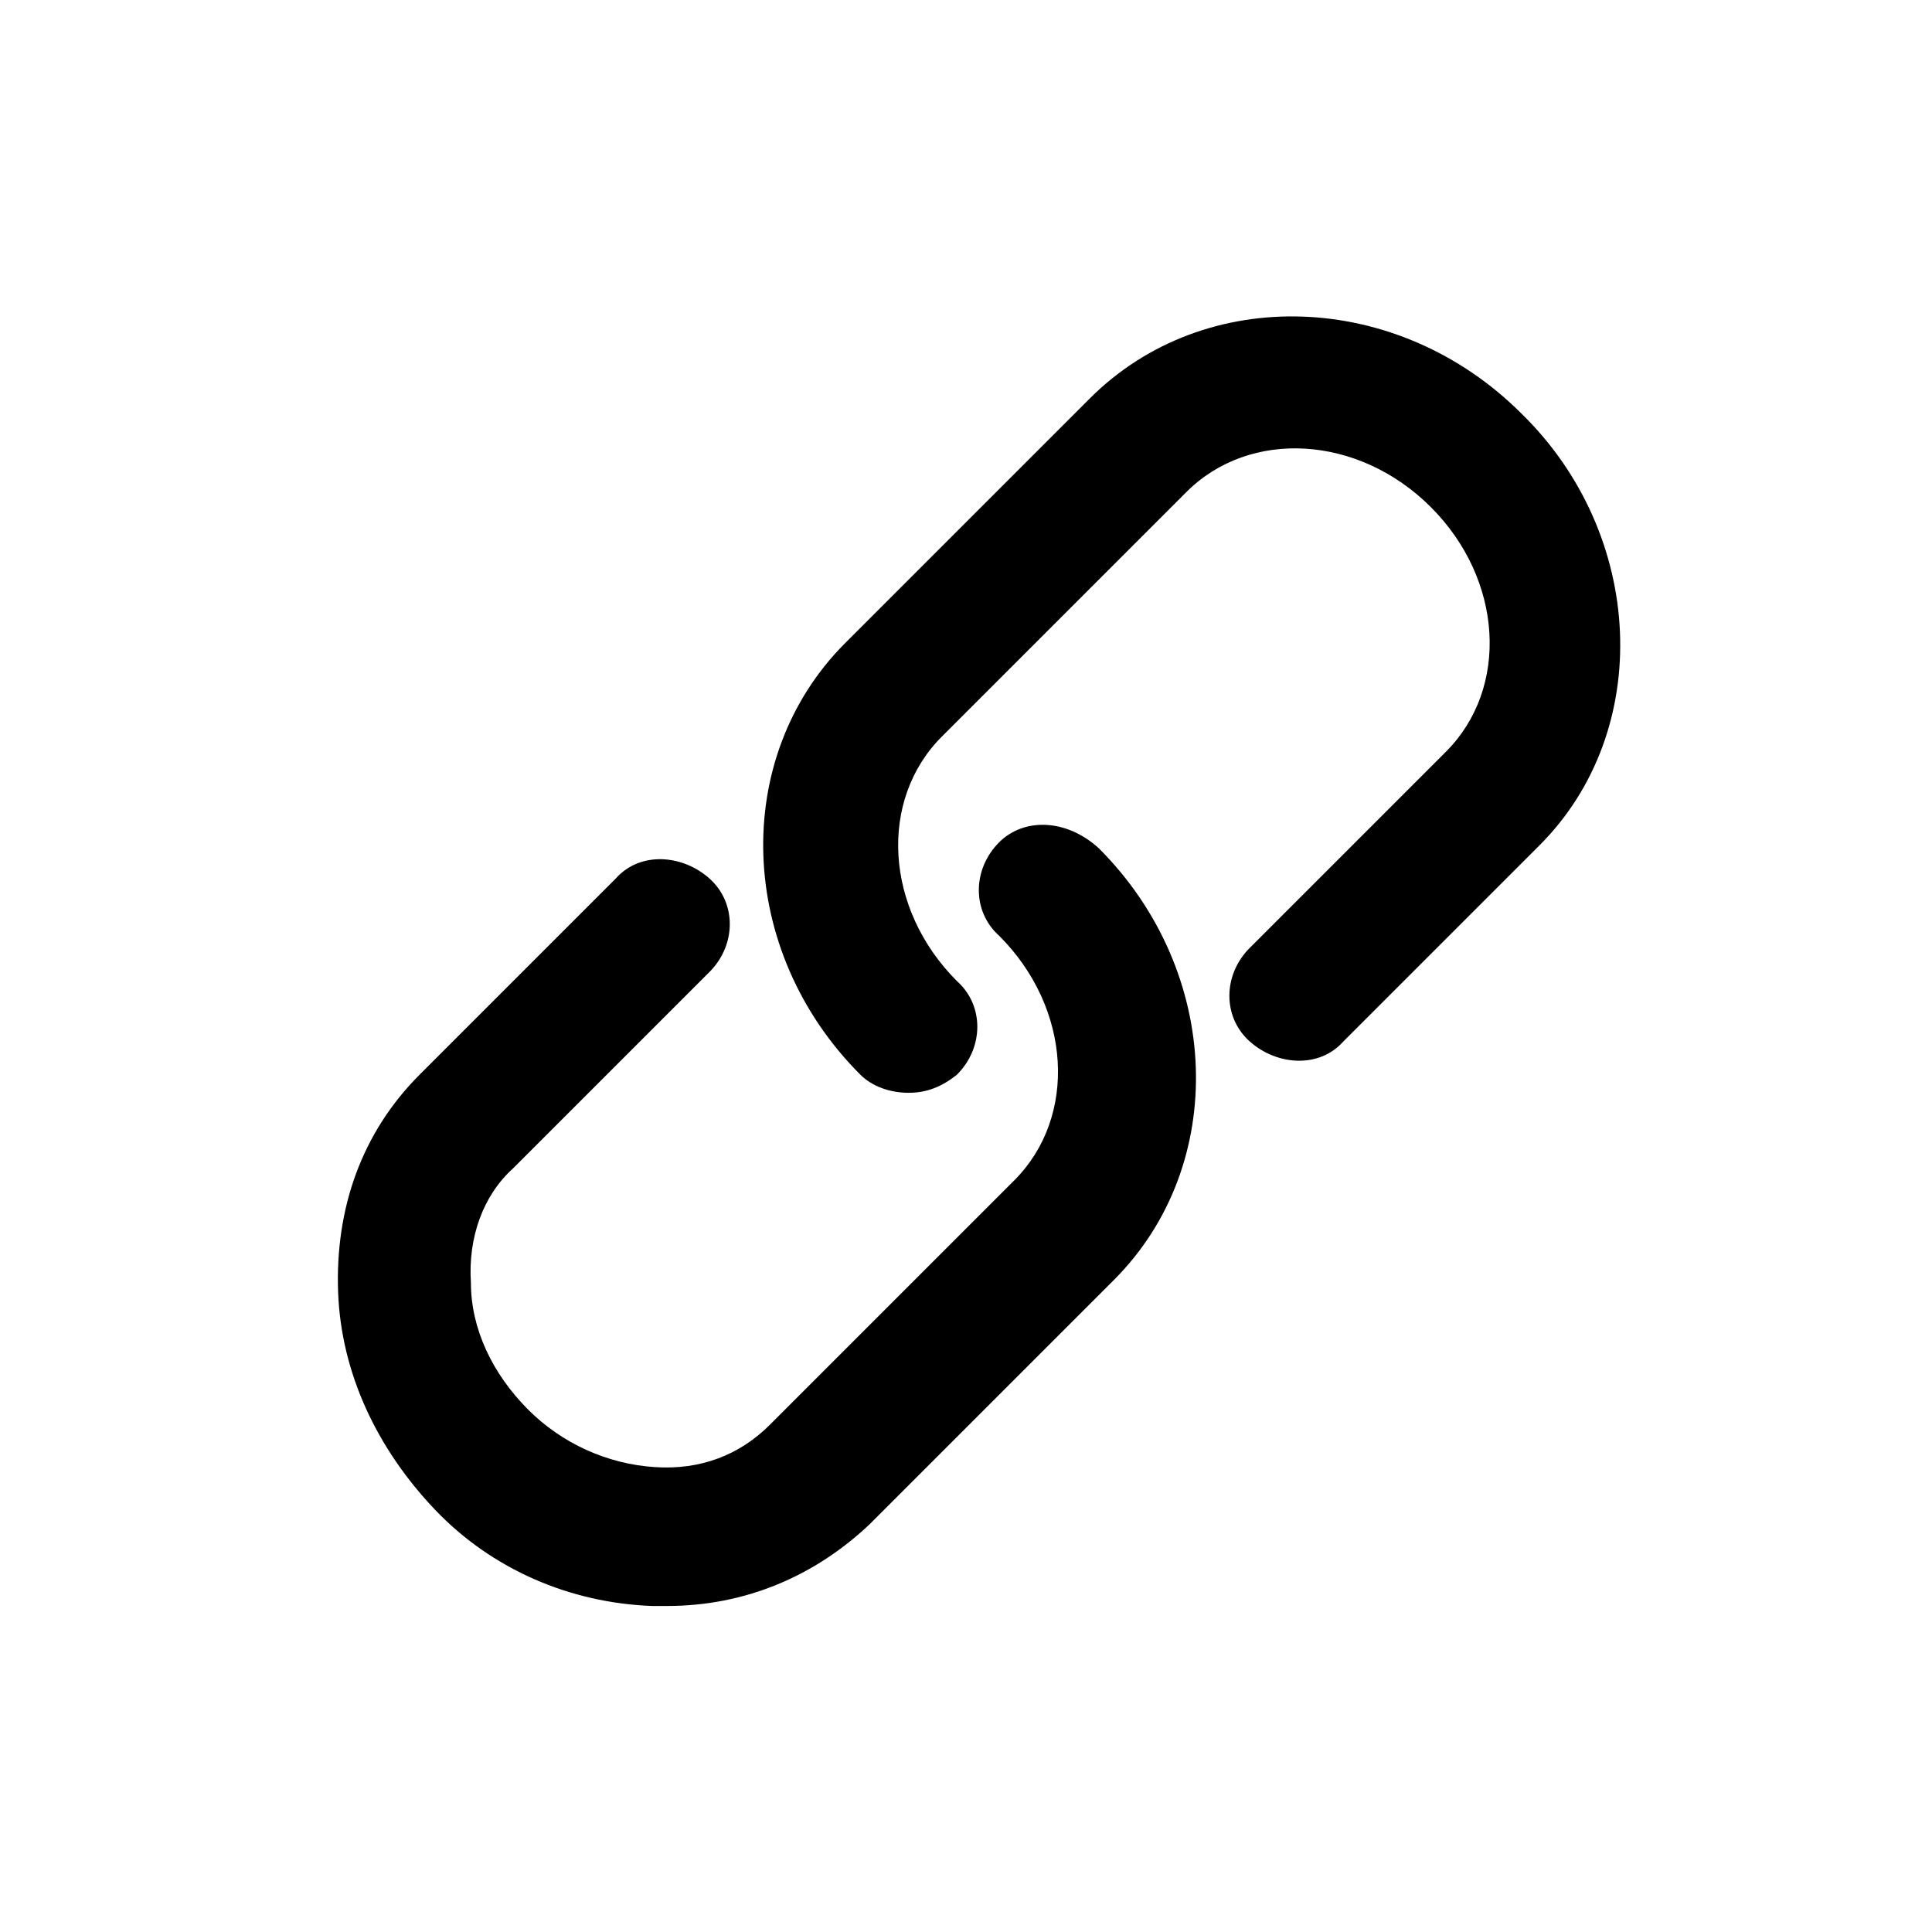
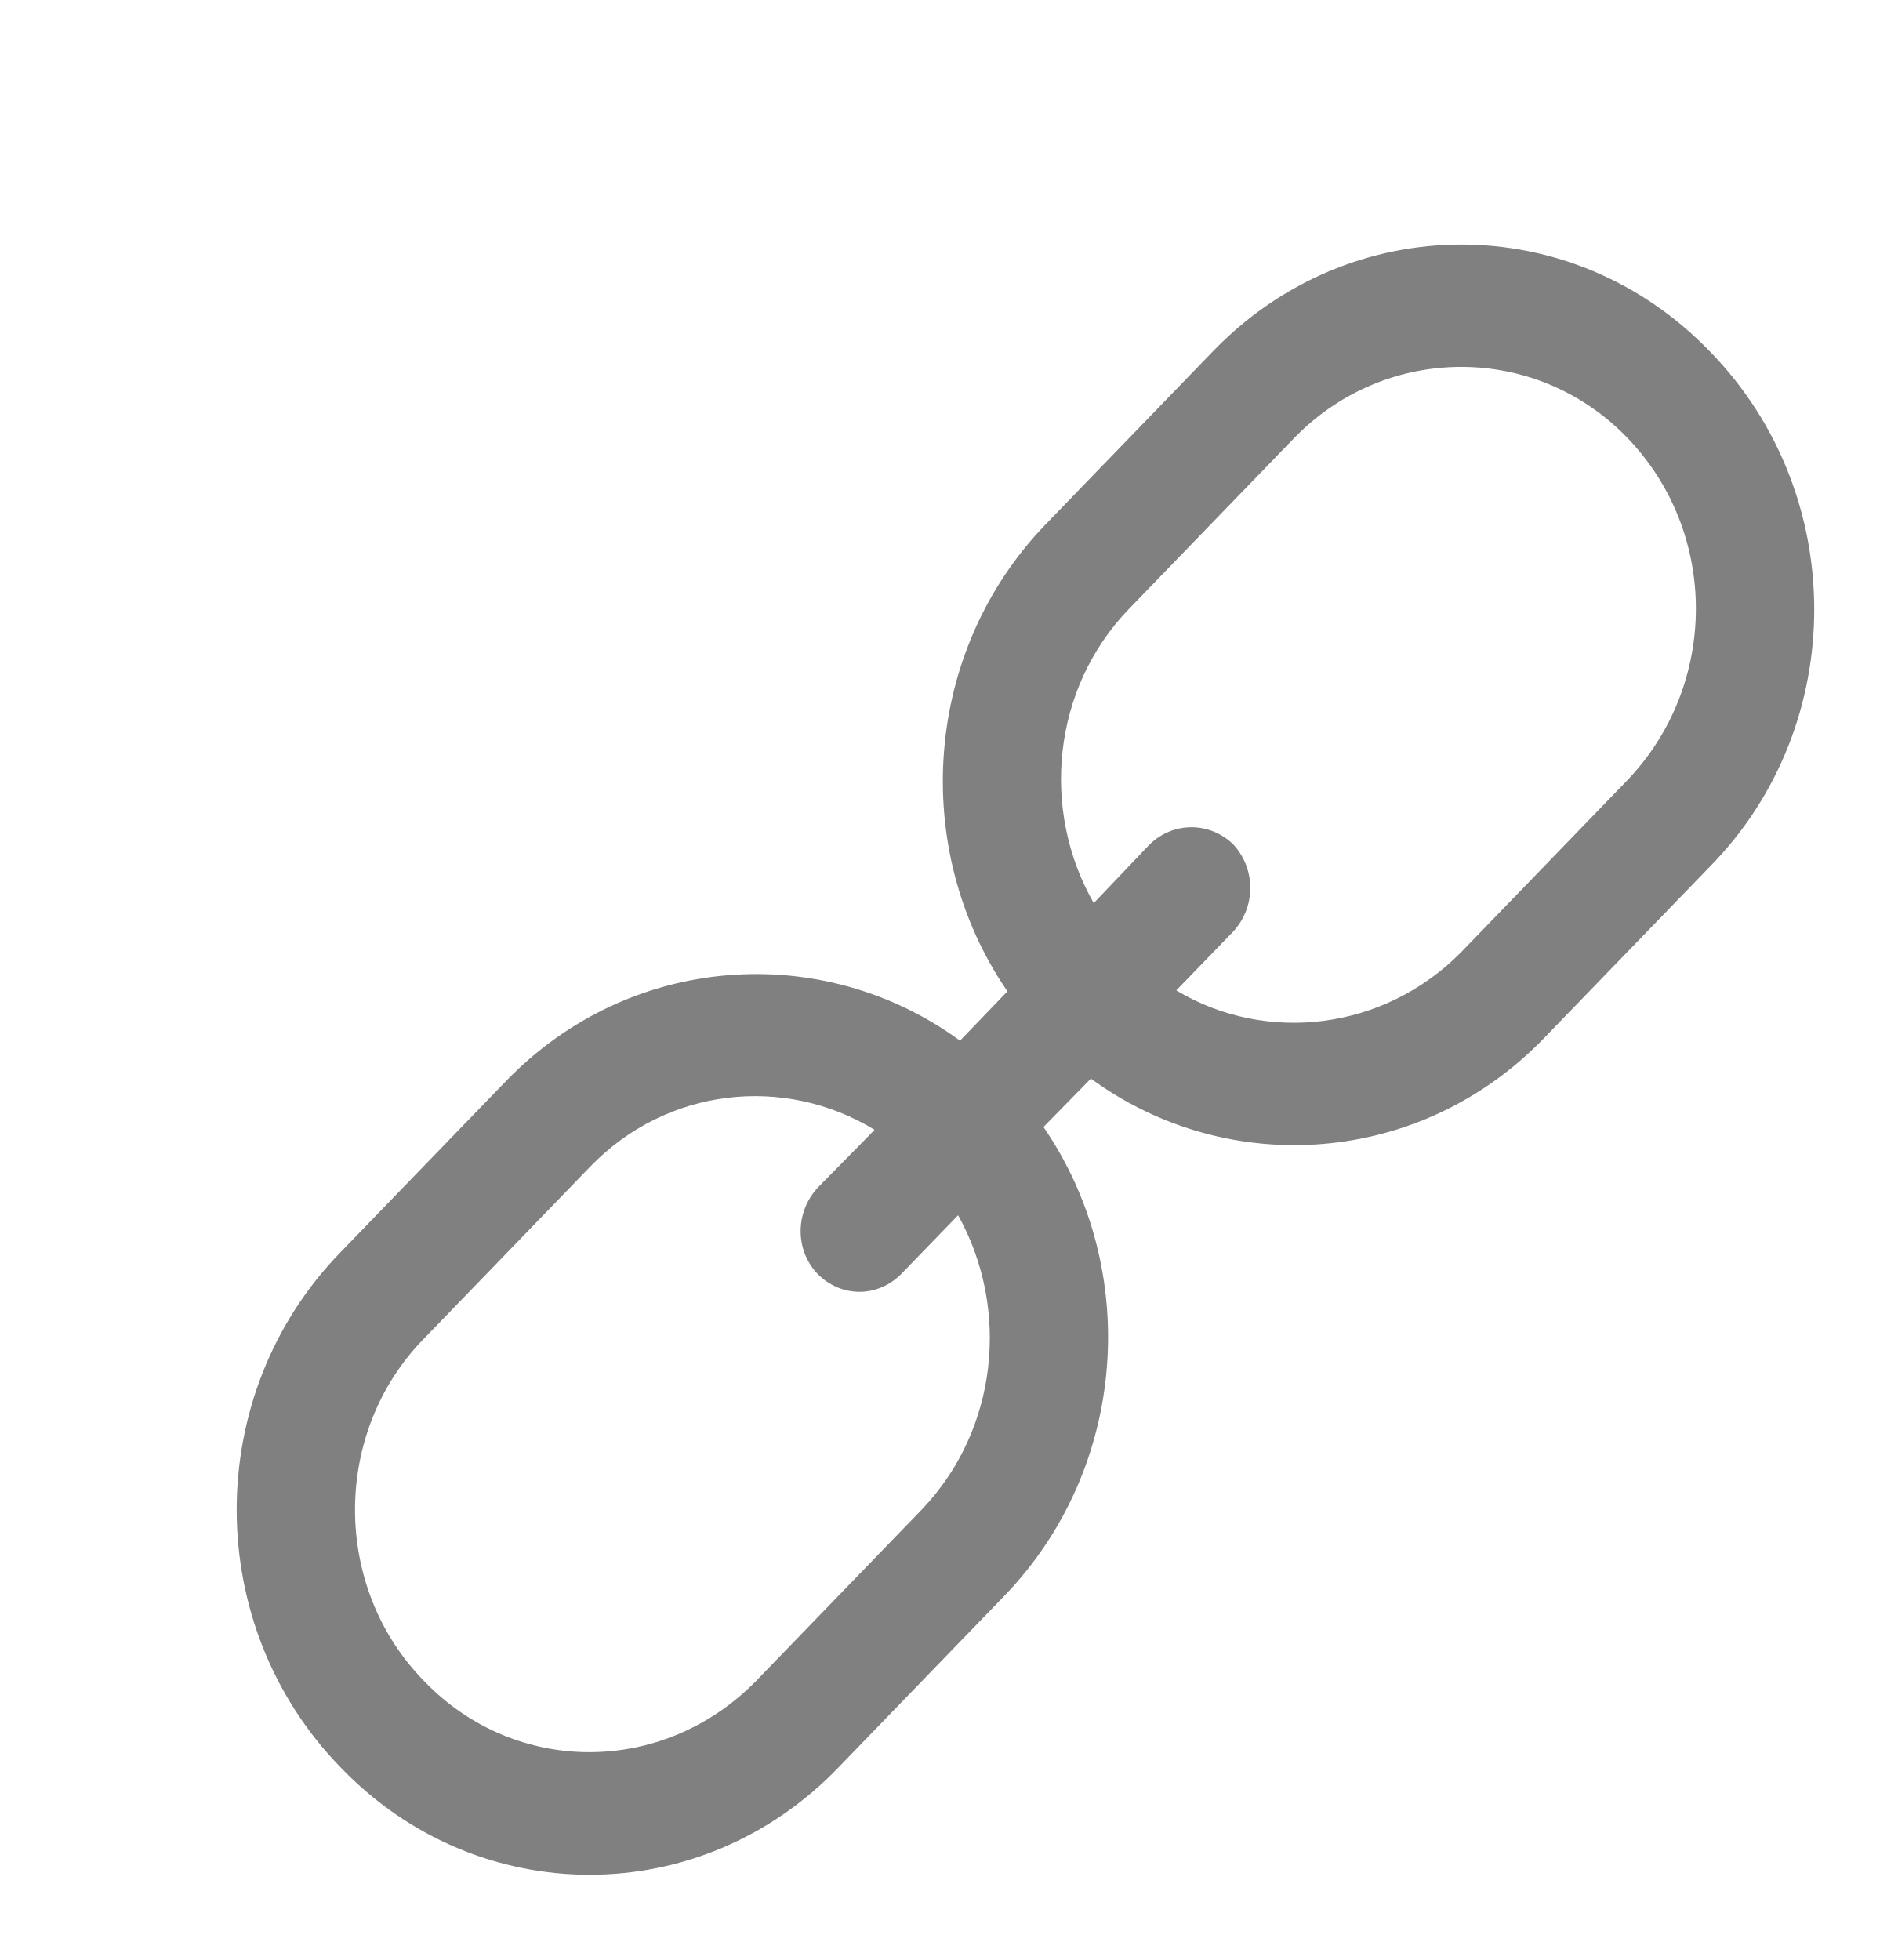
- <svg xmlns="http://www.w3.org/2000/svg" version="1.1" id="图层_1" x="0px" y="0px" viewBox="0 0 64 64" style="enable-background:new 0 0 64 64;" xml:space="preserve">
-   <style type="text/css">
- 	.st0{fill:currentcolor;}
-   </style>
-   <g>
-     <path class="st0" d="M50.4,13.7c-4.1-4.1-10.5-4.3-14.3-0.5L28,21.3c-3.8,3.8-3.6,10.2,0.5,14.3c0.4,0.4,1,0.6,1.6,0.6   s1.1-0.2,1.6-0.6c0.9-0.9,0.9-2.3,0-3.1c-2.4-2.4-2.6-6-0.5-8.1l8.1-8.1c2.1-2.1,5.7-1.9,8.1,0.5c2.4,2.4,2.6,6,0.5,8.1l-6.5,6.5   c-0.9,0.9-0.9,2.3,0,3.1s2.3,0.9,3.1,0L51,28C54.8,24.2,54.5,17.7,50.4,13.7z" />
-     <path class="st0" d="M33.1,27.9c-0.9,0.9-0.9,2.3,0,3.1c2.4,2.4,2.6,6,0.5,8.1l-8.1,8.1c-1,1-2.3,1.5-3.8,1.4   c-1.6-0.1-3.1-0.8-4.2-1.9c-1.2-1.2-1.9-2.7-1.9-4.2C15.5,41,16,39.6,17,38.7l6.5-6.5c0.9-0.9,0.9-2.3,0-3.1s-2.3-0.9-3.1,0   l-6.5,6.5c-1.9,1.9-2.8,4.4-2.7,7.2c0.1,2.7,1.3,5.2,3.2,7.2s4.5,3.1,7.2,3.2c0.2,0,0.3,0,0.5,0c2.6,0,4.9-1,6.7-2.7l8.1-8.1   c3.8-3.8,3.6-10.2-0.5-14.3C35.3,27.1,33.9,27.1,33.1,27.9z" />
-   </g>
+ <svg xmlns="http://www.w3.org/2000/svg" width="20" height="20.661" viewBox="0 0 20 20.661" fill="none">
+   <defs />
+   <rect id="矩形 28" width="20" height="20.661" fill="#C4C4C4" fill-opacity="0" />
+   <path id="形状结合" d="M12.78 3.71C14.23 2.2 16.58 2.2 18.03 3.71C19.49 5.21 19.49 7.64 18.03 9.13L16.28 10.94C14.98 12.29 12.95 12.43 11.5 11.37L11 11.88C12.03 13.38 11.89 15.47 10.59 16.82L8.84 18.63C7.39 20.14 5.04 20.14 3.59 18.63C2.13 17.13 2.13 14.7 3.59 13.2L5.34 11.39C6.64 10.05 8.67 9.91 10.12 10.97L10.62 10.45C9.59 8.95 9.73 6.86 11.03 5.52L12.78 3.71ZM9.22 11.91C8.27 11.33 7.03 11.46 6.22 12.3L4.47 14.11C3.5 15.1 3.5 16.73 4.47 17.72C5.43 18.72 6.99 18.72 7.97 17.72L9.72 15.91C10.52 15.07 10.65 13.8 10.1 12.81L9.5 13.43C9.25 13.68 8.87 13.68 8.62 13.43C8.38 13.18 8.38 12.78 8.62 12.52L9.22 11.91ZM17.15 4.61C16.19 3.62 14.62 3.62 13.65 4.61L11.9 6.42C11.09 7.26 10.97 8.54 11.53 9.52L12.12 8.9C12.37 8.66 12.75 8.66 13 8.9C13.24 9.16 13.24 9.56 13 9.82L12.4 10.44C13.35 11.01 14.59 10.86 15.4 10.04L17.15 8.23C18.12 7.22 18.12 5.61 17.15 4.61Z" fill="#808080" fill-opacity="1" fill-rule="nonzero" />
</svg>
